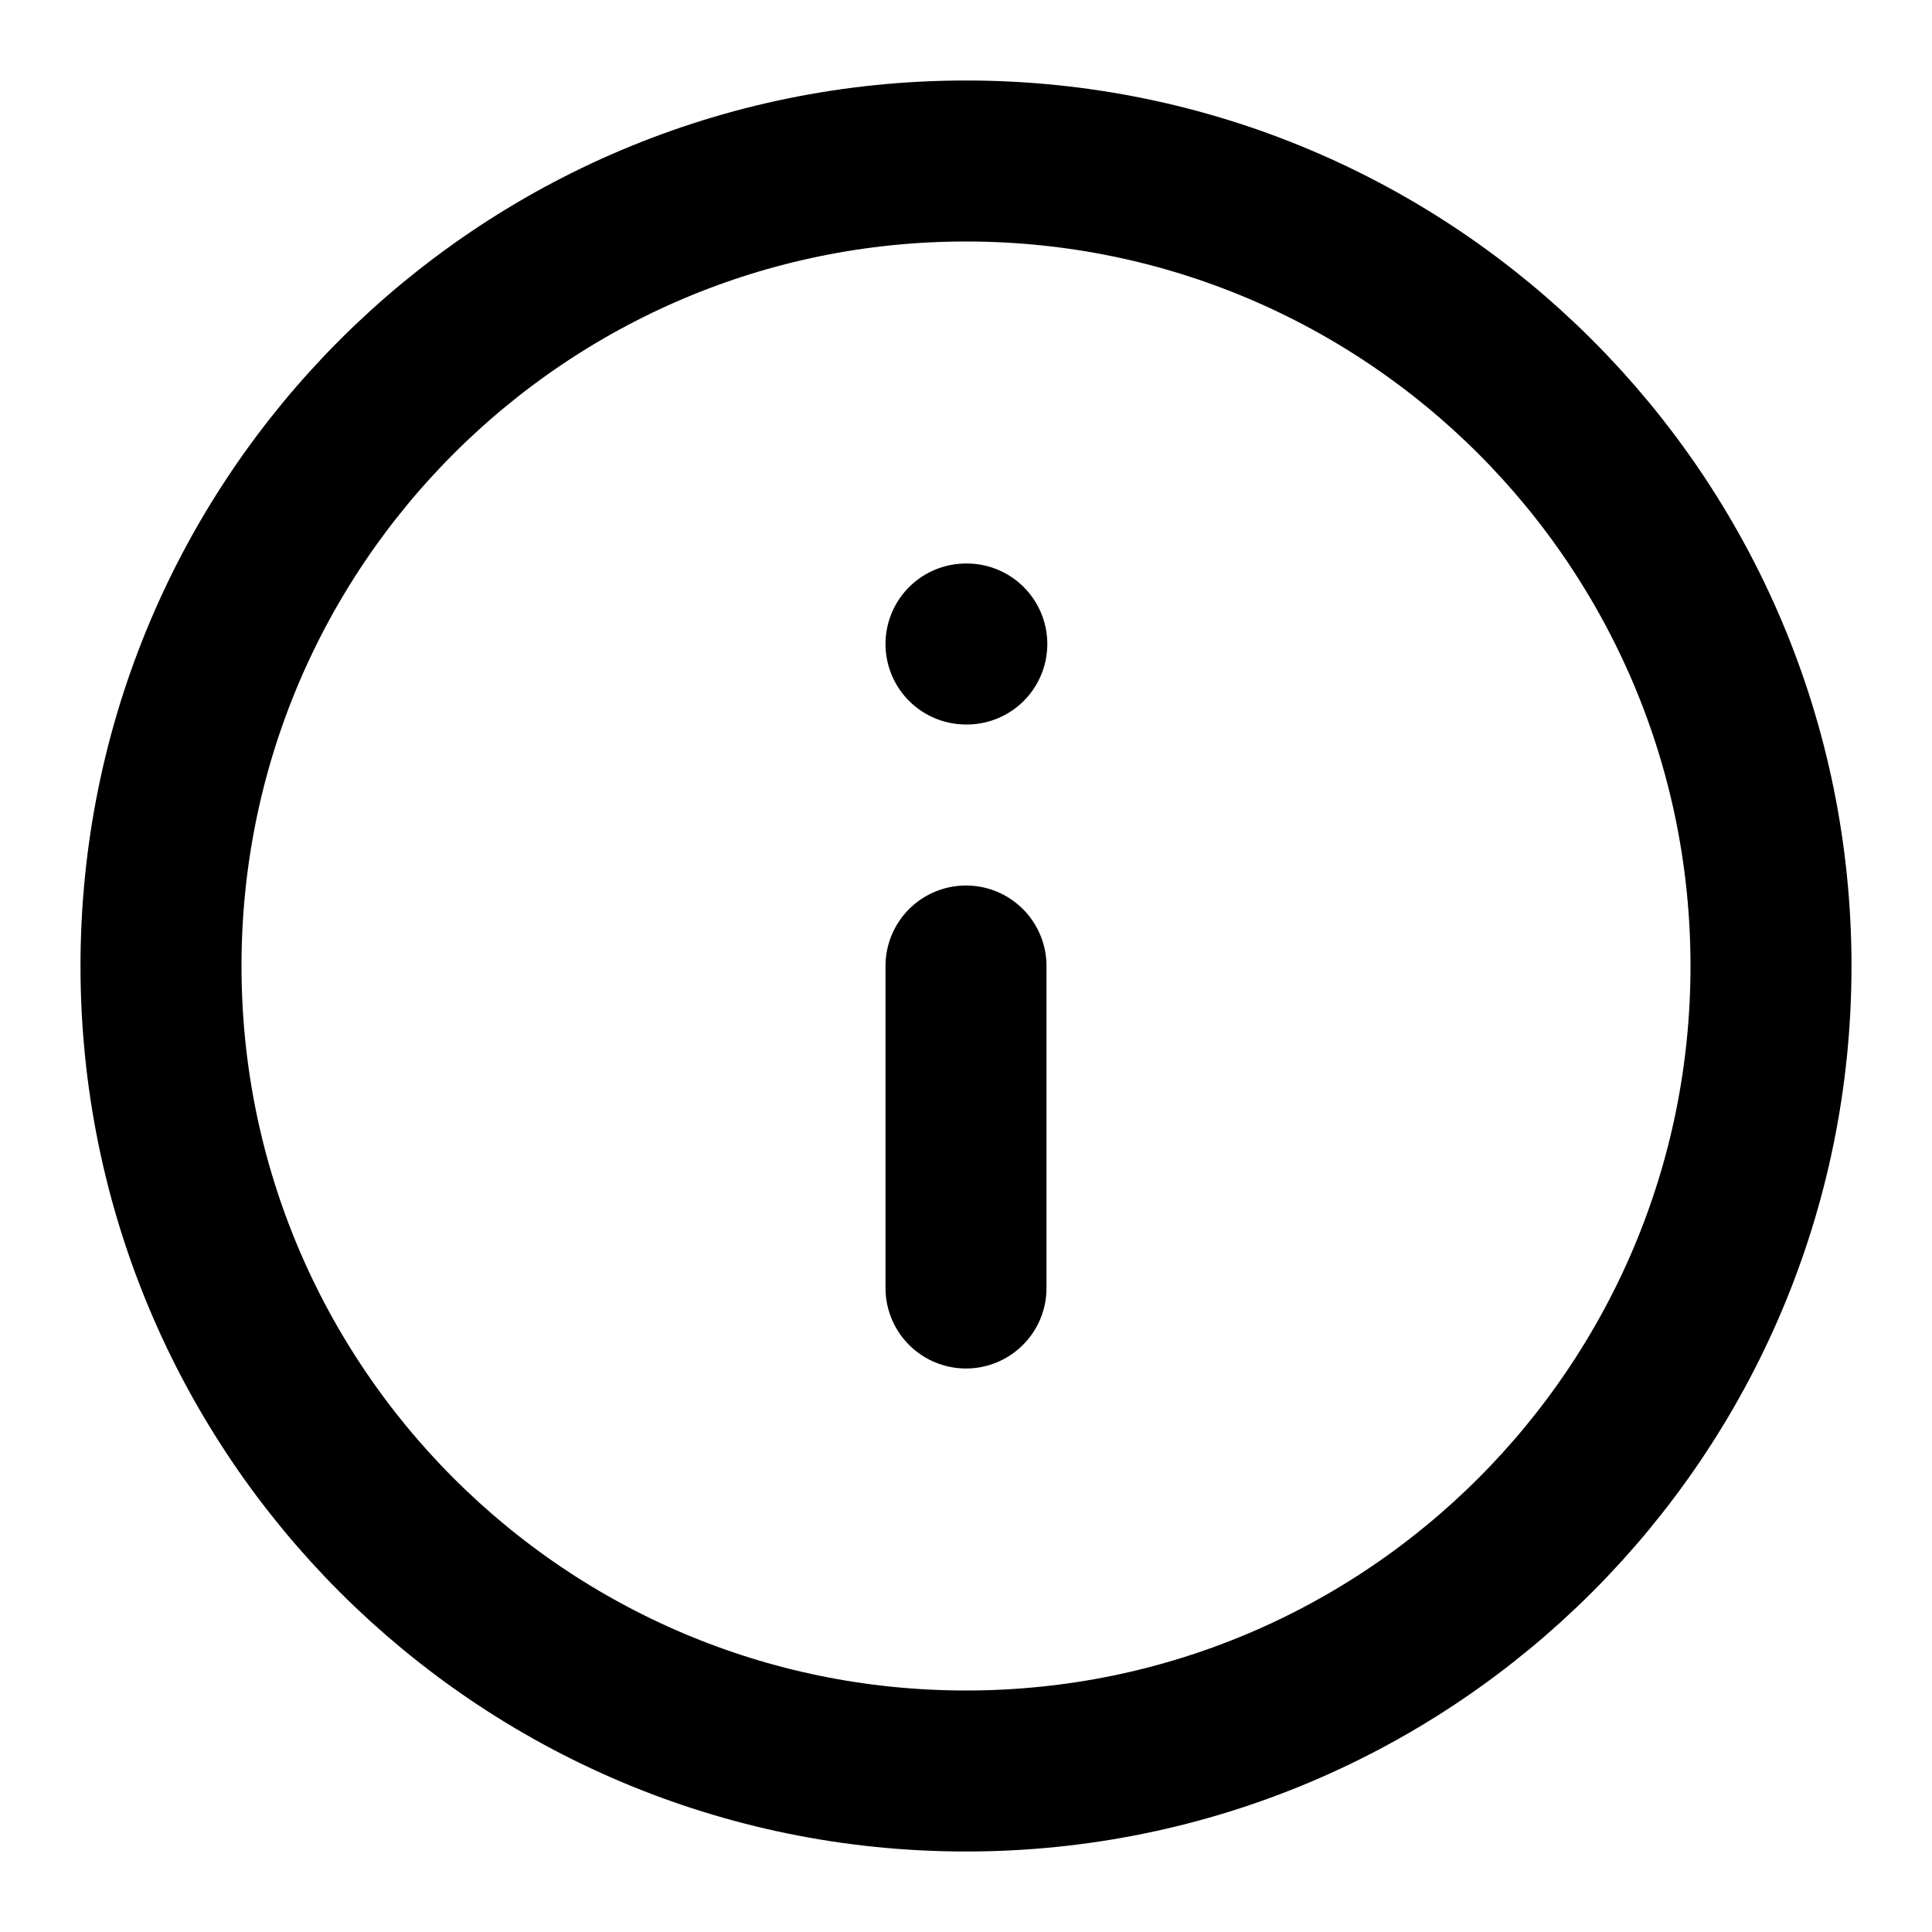
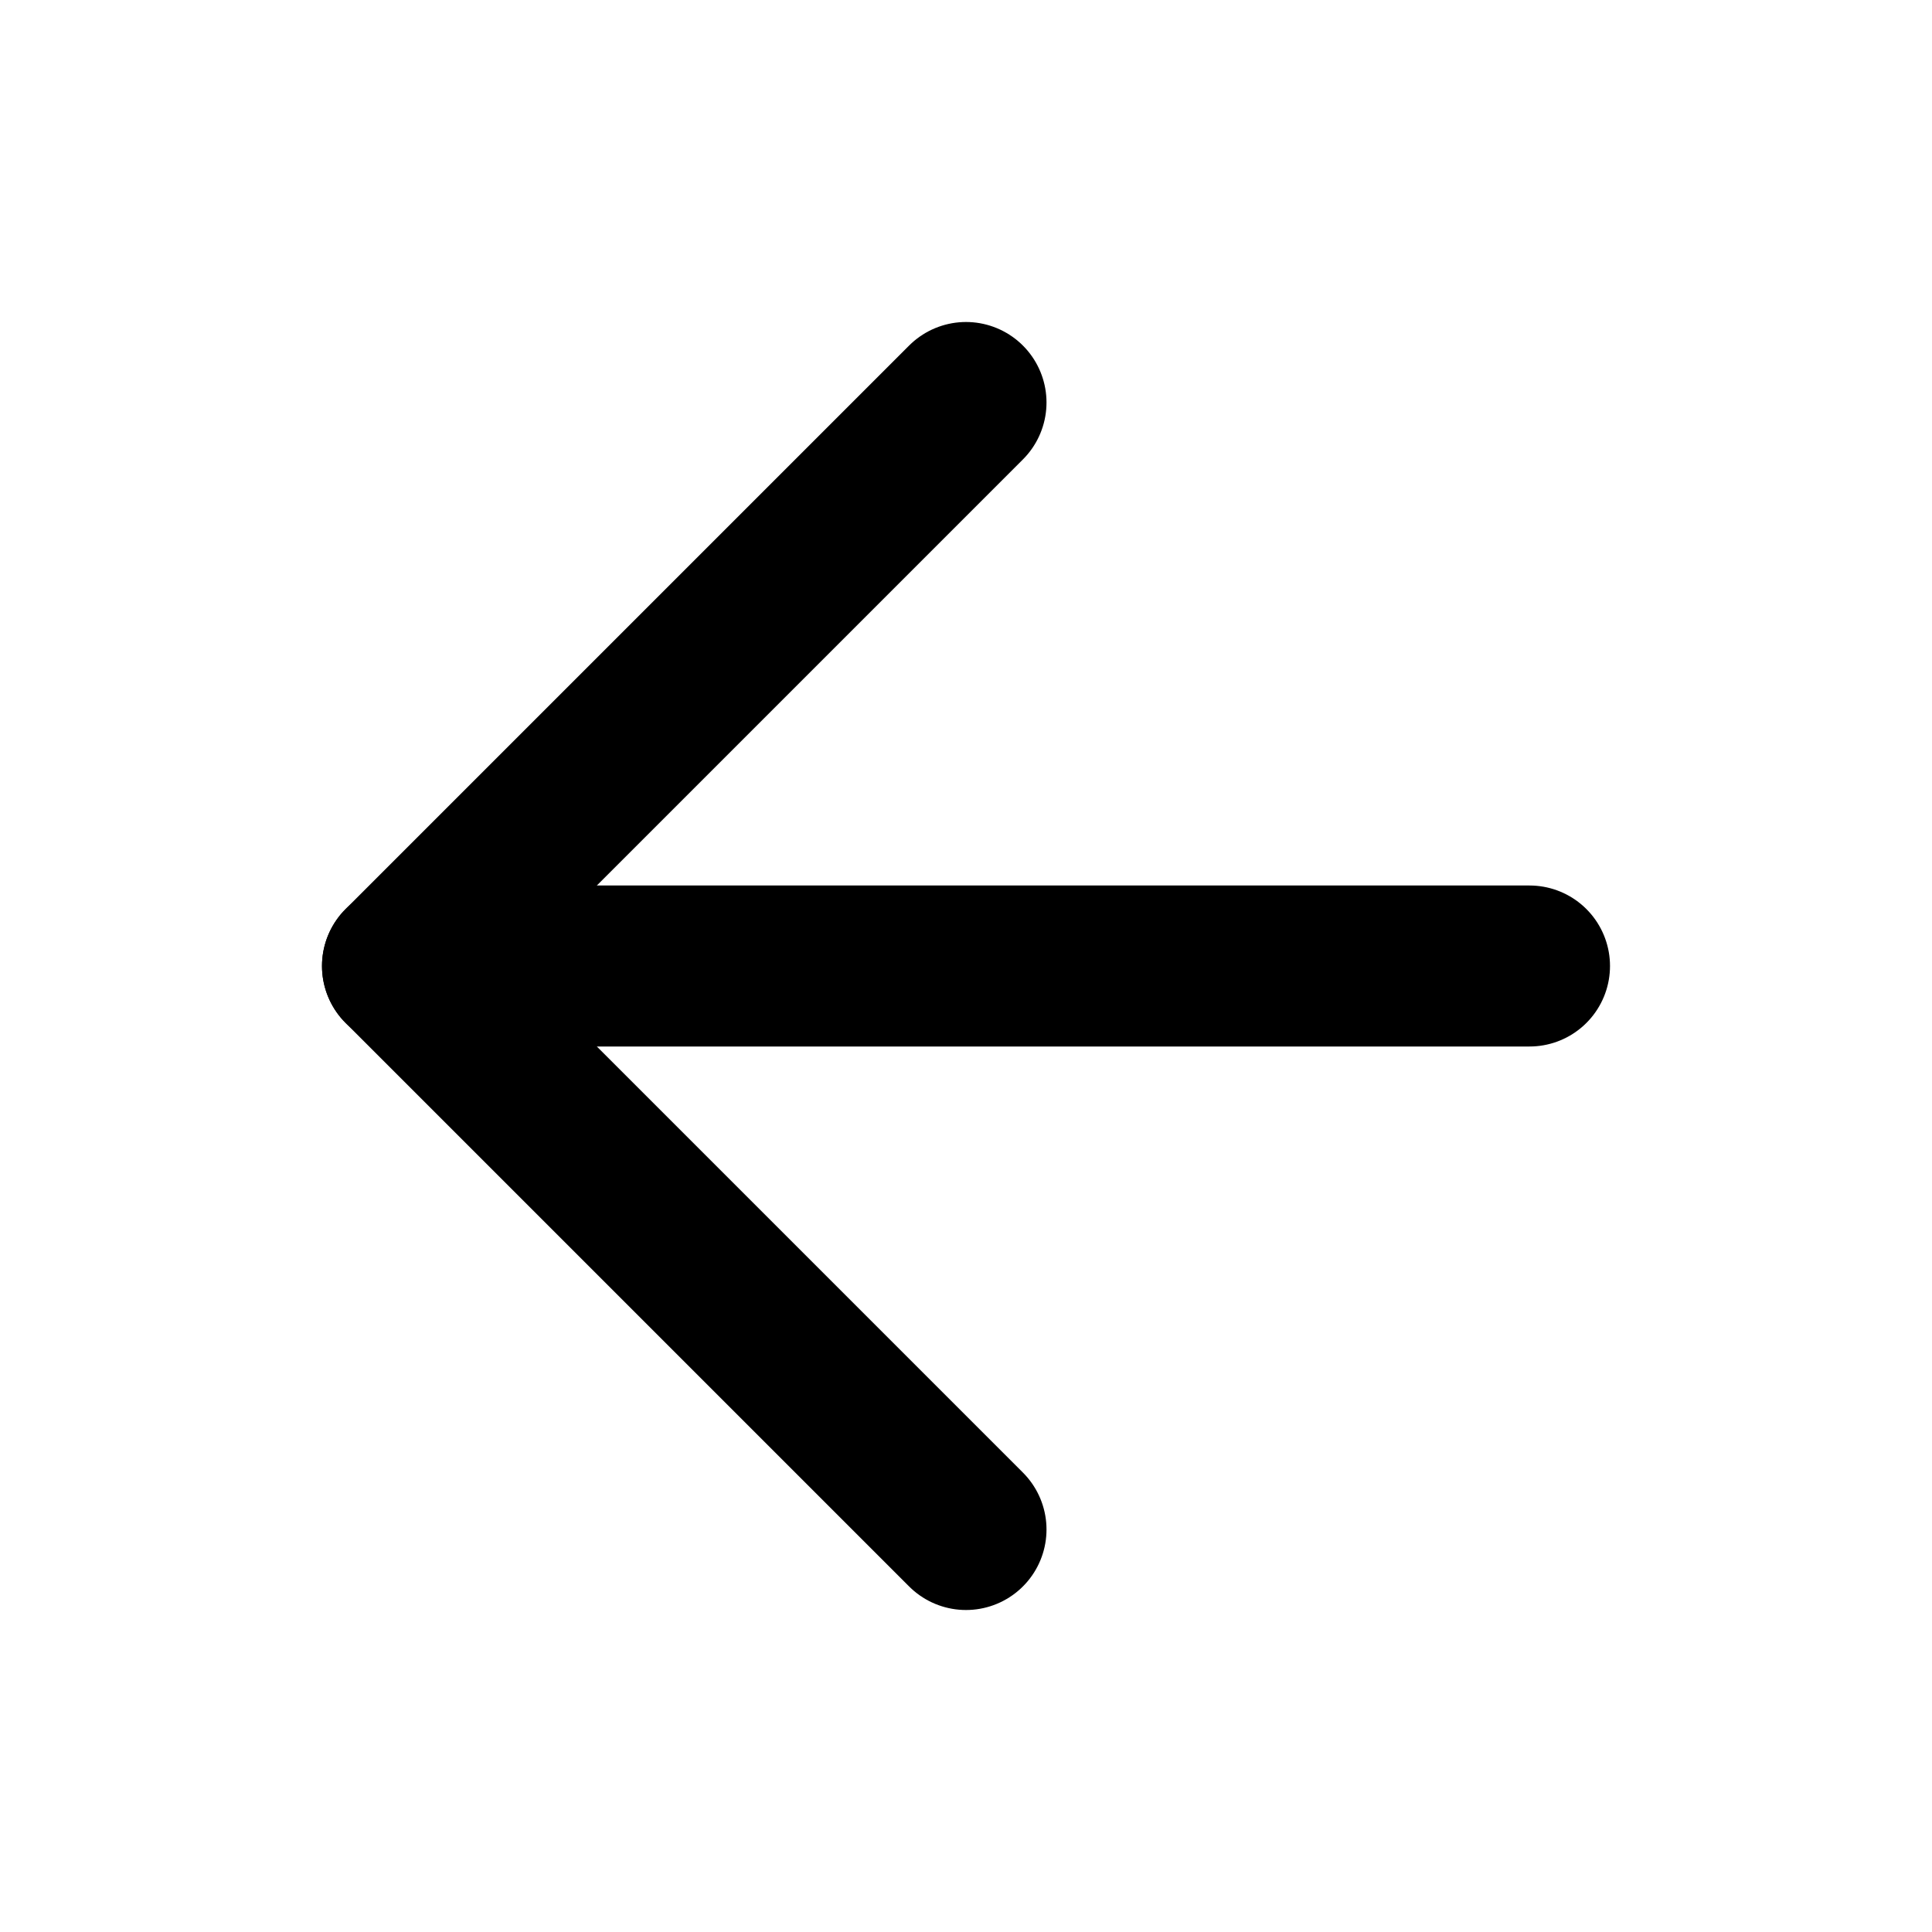
- <svg xmlns="http://www.w3.org/2000/svg" class="lucide lucide-info" width="24" height="24" viewBox="0 0 24 24" fill="none" stroke="currentColor" stroke-width="2" stroke-linecap="round" stroke-linejoin="round">
-   <circle cx="12" cy="12" r="10" />
-   <path d="M12 16v-4" />
-   <path d="M12 8h.01" />
+ <svg xmlns="http://www.w3.org/2000/svg" class="lucide lucide-arrow-left" width="24" height="24" viewBox="0 0 24 24" fill="none" stroke="currentColor" stroke-width="2" stroke-linecap="round" stroke-linejoin="round">
+   <path d="m12 19-7-7 7-7" />
+   <path d="M19 12H5" />
</svg>
